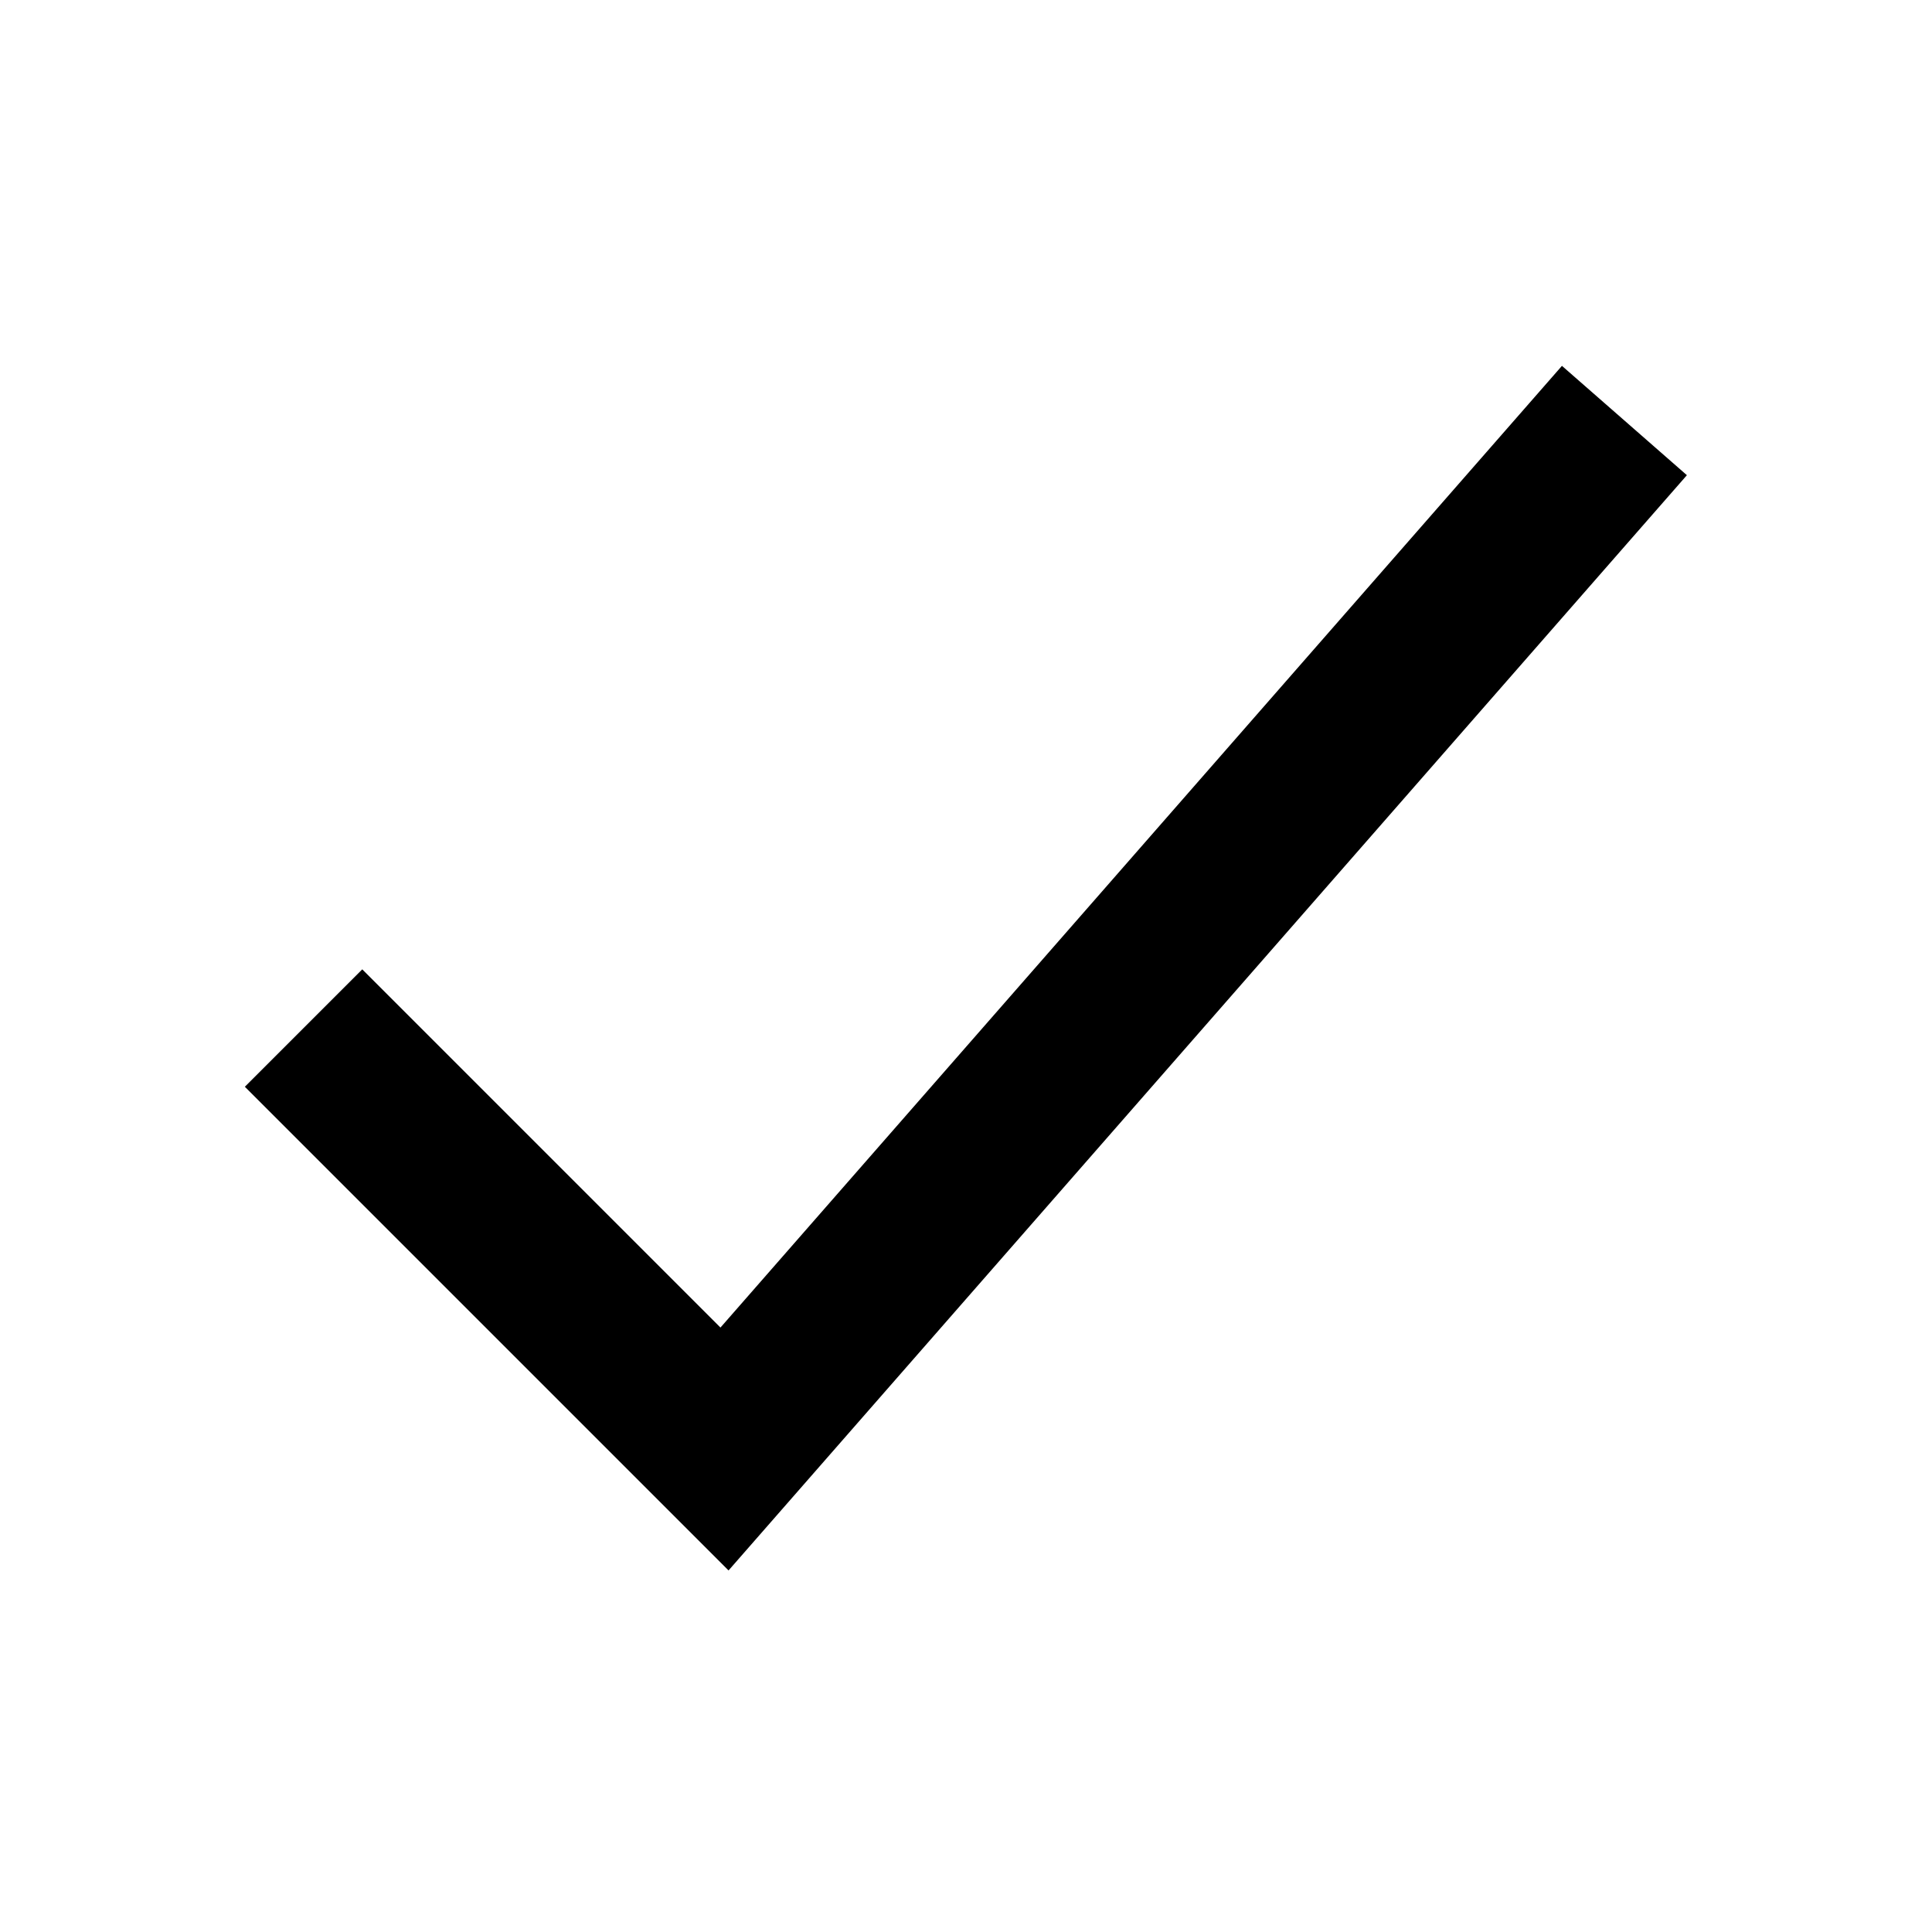
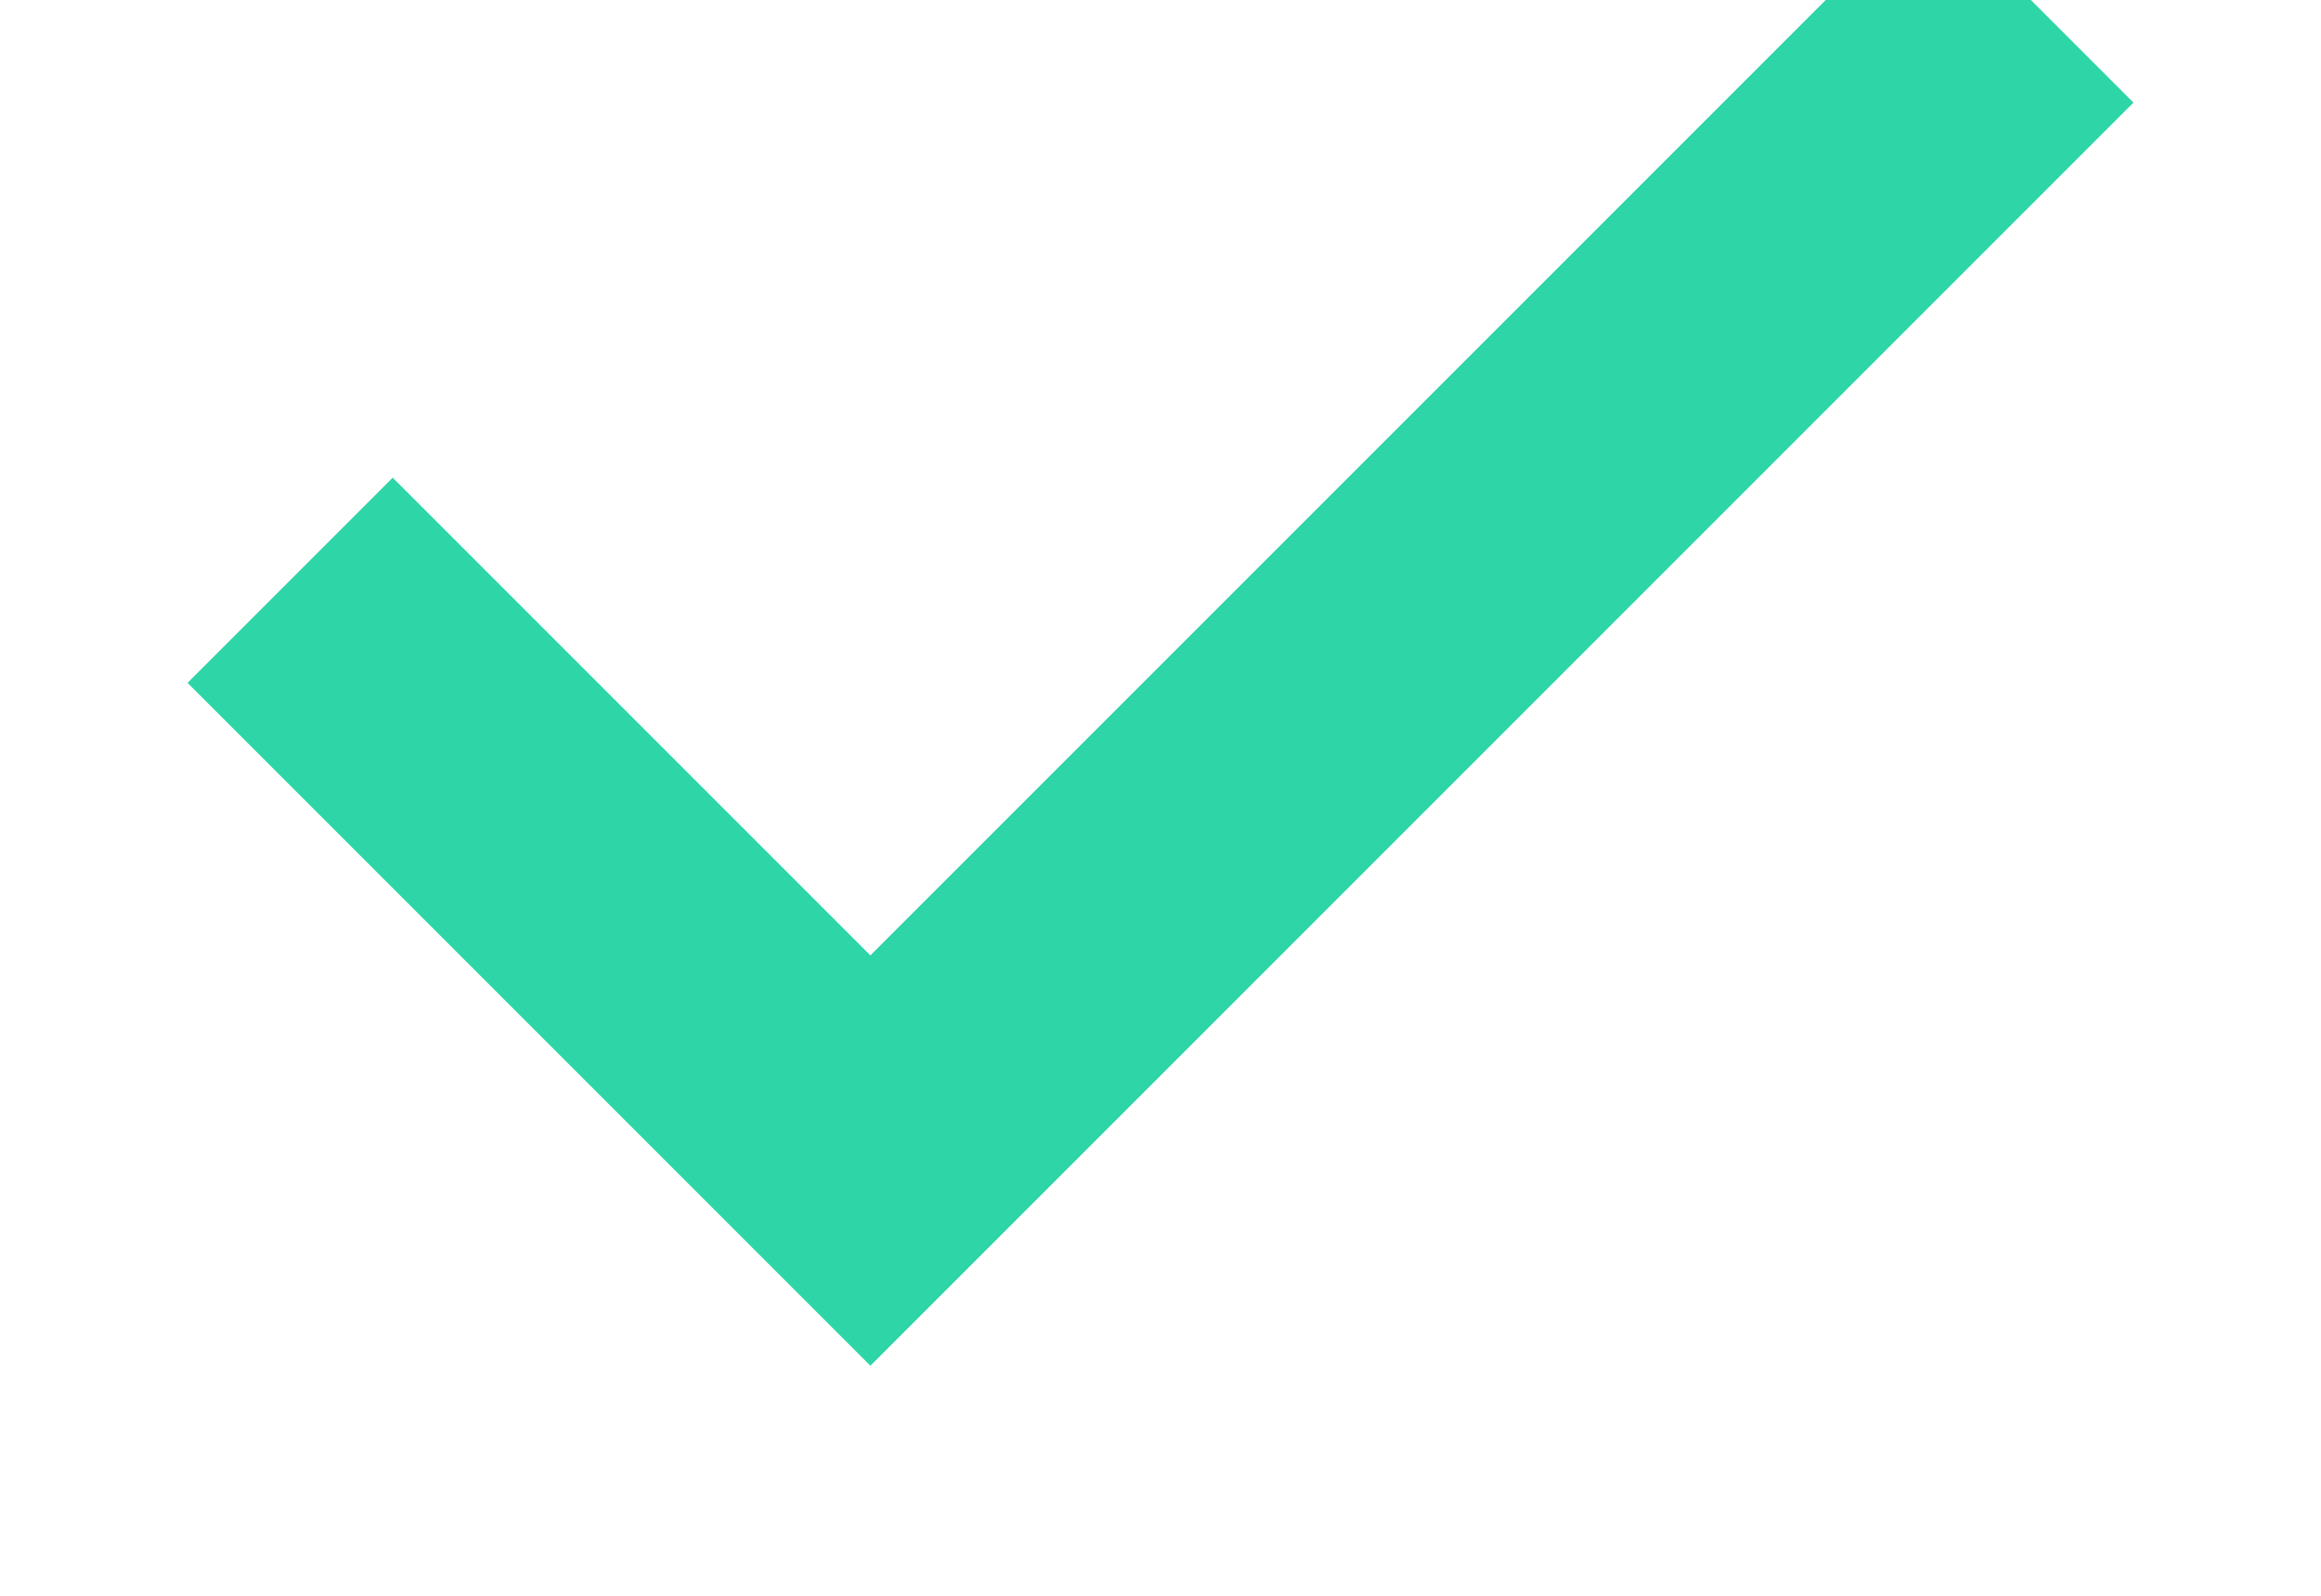
- <svg xmlns="http://www.w3.org/2000/svg" class="ionicon" viewBox="0 0 512 512">
-   <path fill="none" stroke="currentColor" stroke-linecap="square" stroke-miterlimit="10" stroke-width="44" d="M416 128L192 384l-96-96" />
+ <svg xmlns="http://www.w3.org/2000/svg" width="16" height="11" viewBox="0 0 16 11">
+   <defs>
+     <style>
+       .cls-1 {
+         fill: none;
+         stroke: #2dd5a7;
+         stroke-width: 2px;
+         fill-rule: evenodd;
+       }
+     </style>
+   </defs>
+   <path id="Shape_10_copy_5" data-name="Shape 10 copy 5" class="cls-1" d="M2,4L6,8l8-8" />
</svg>
